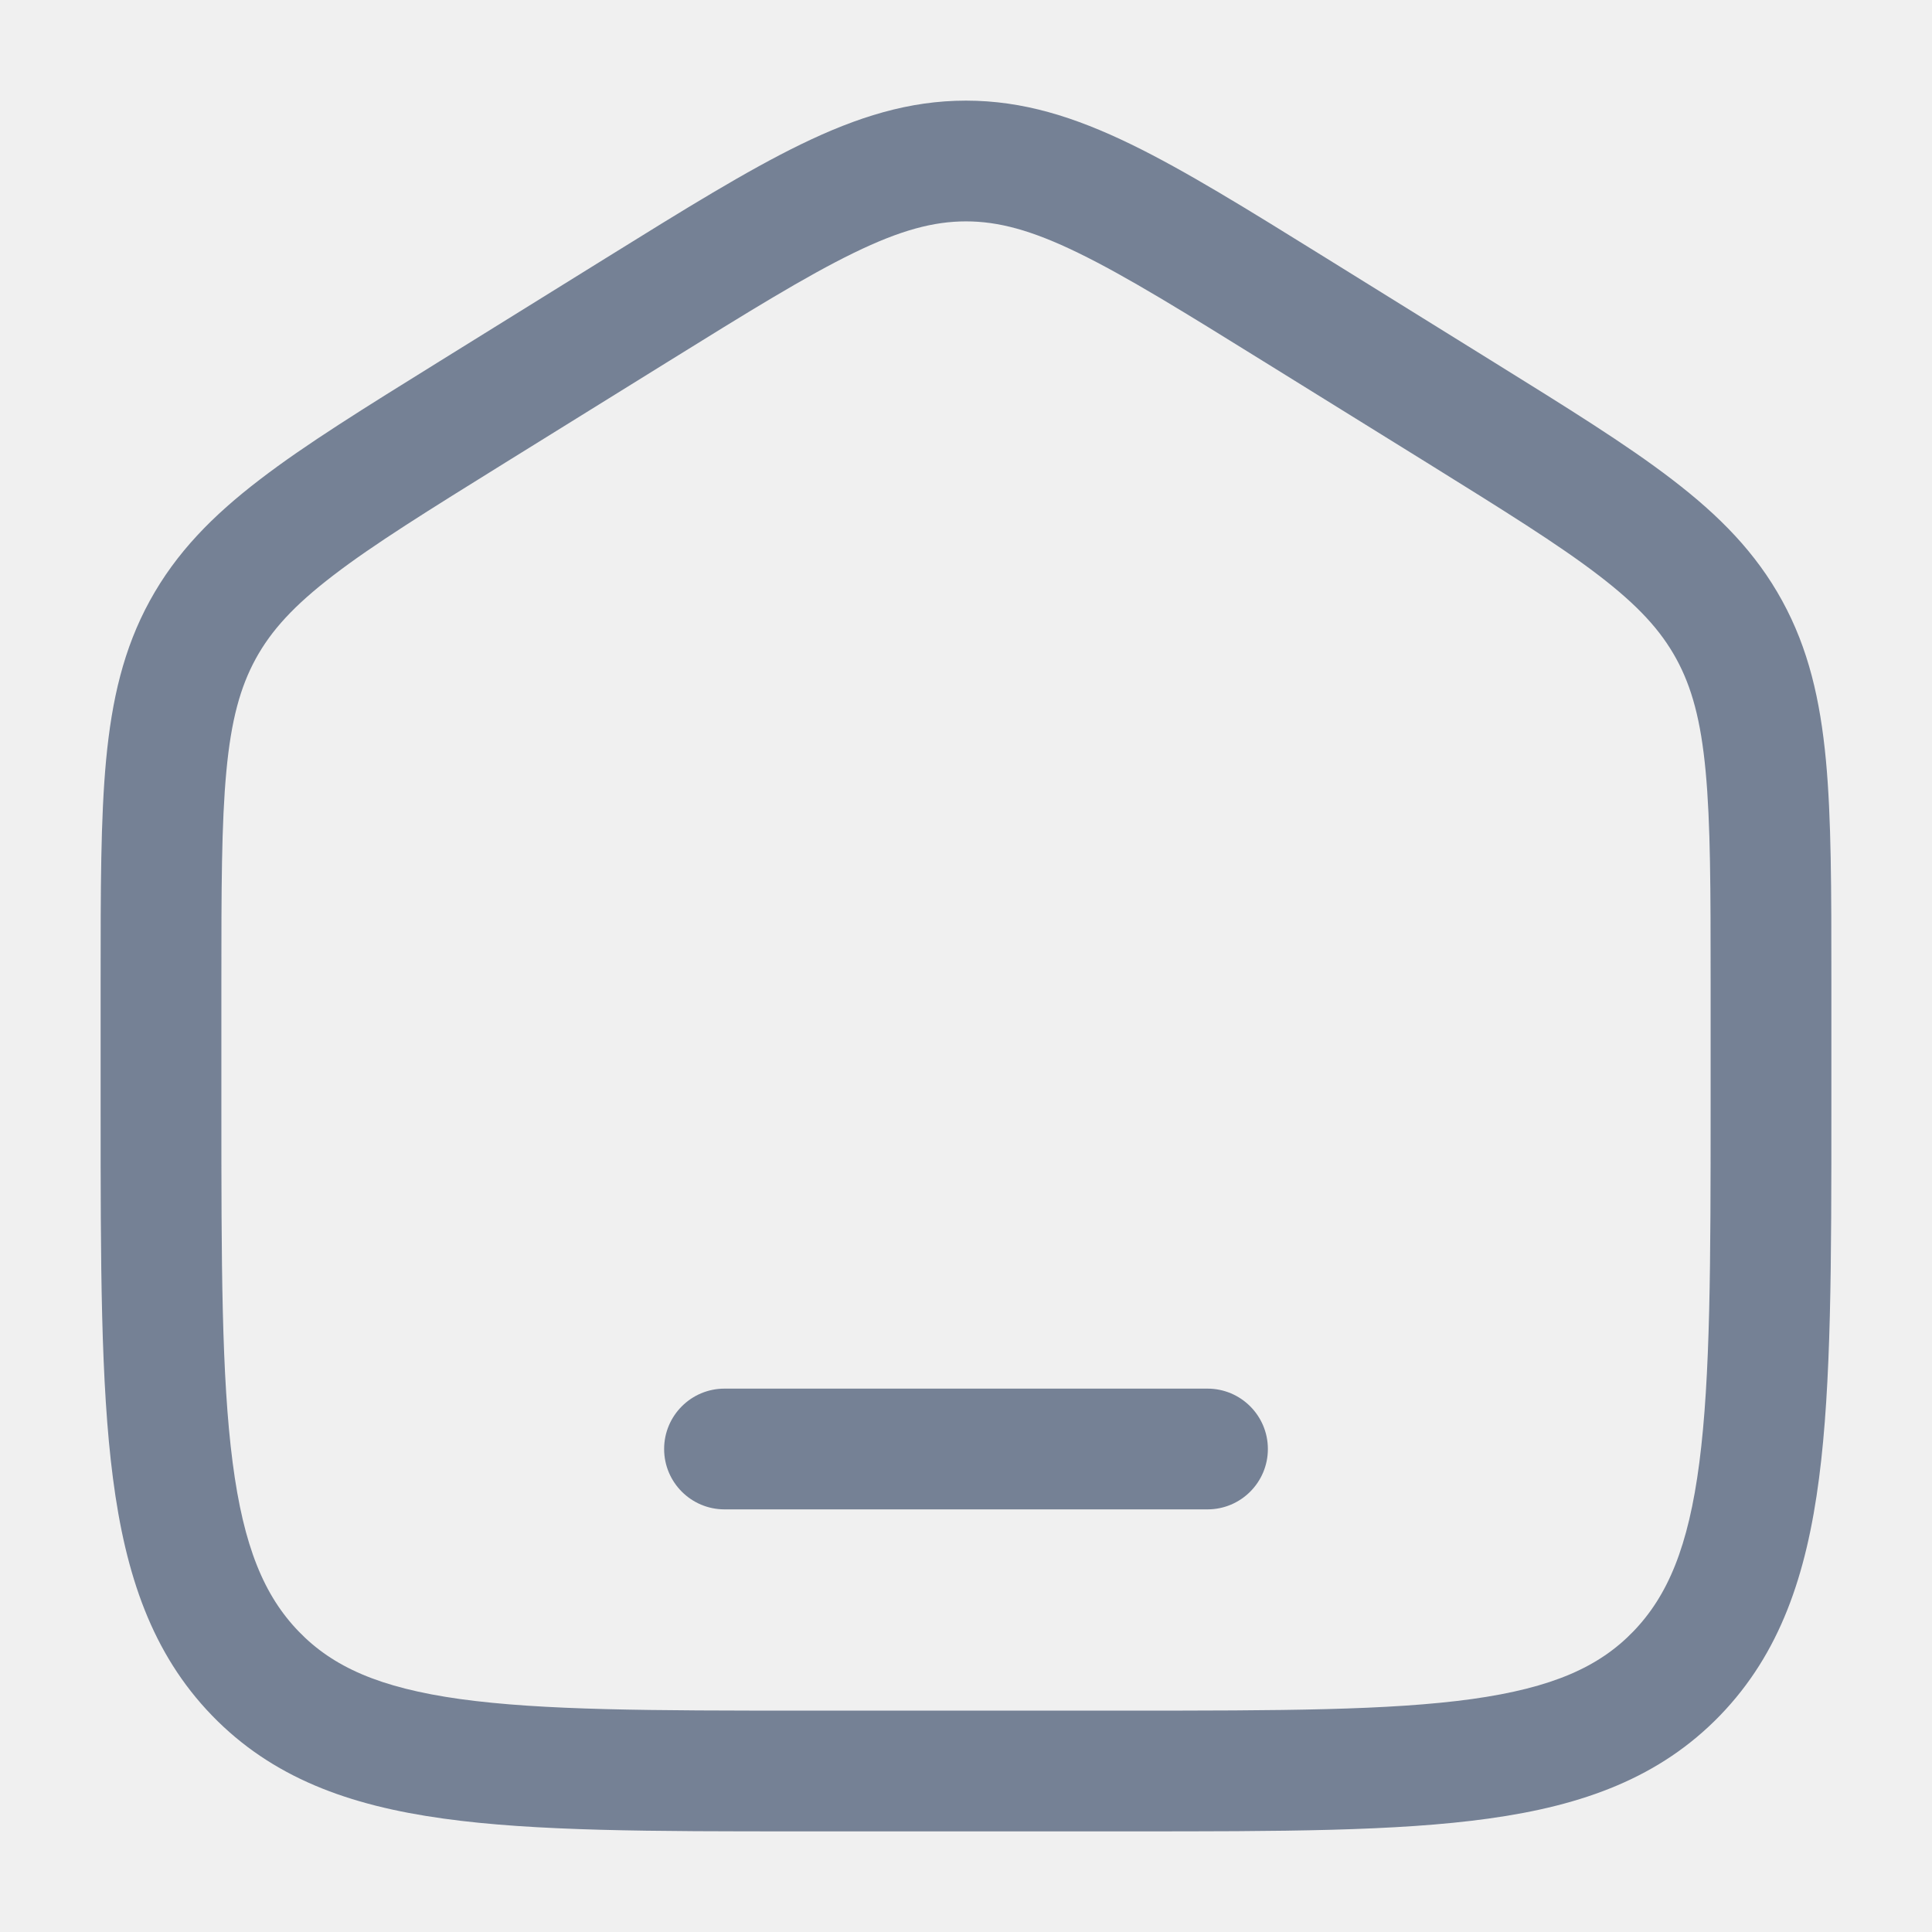
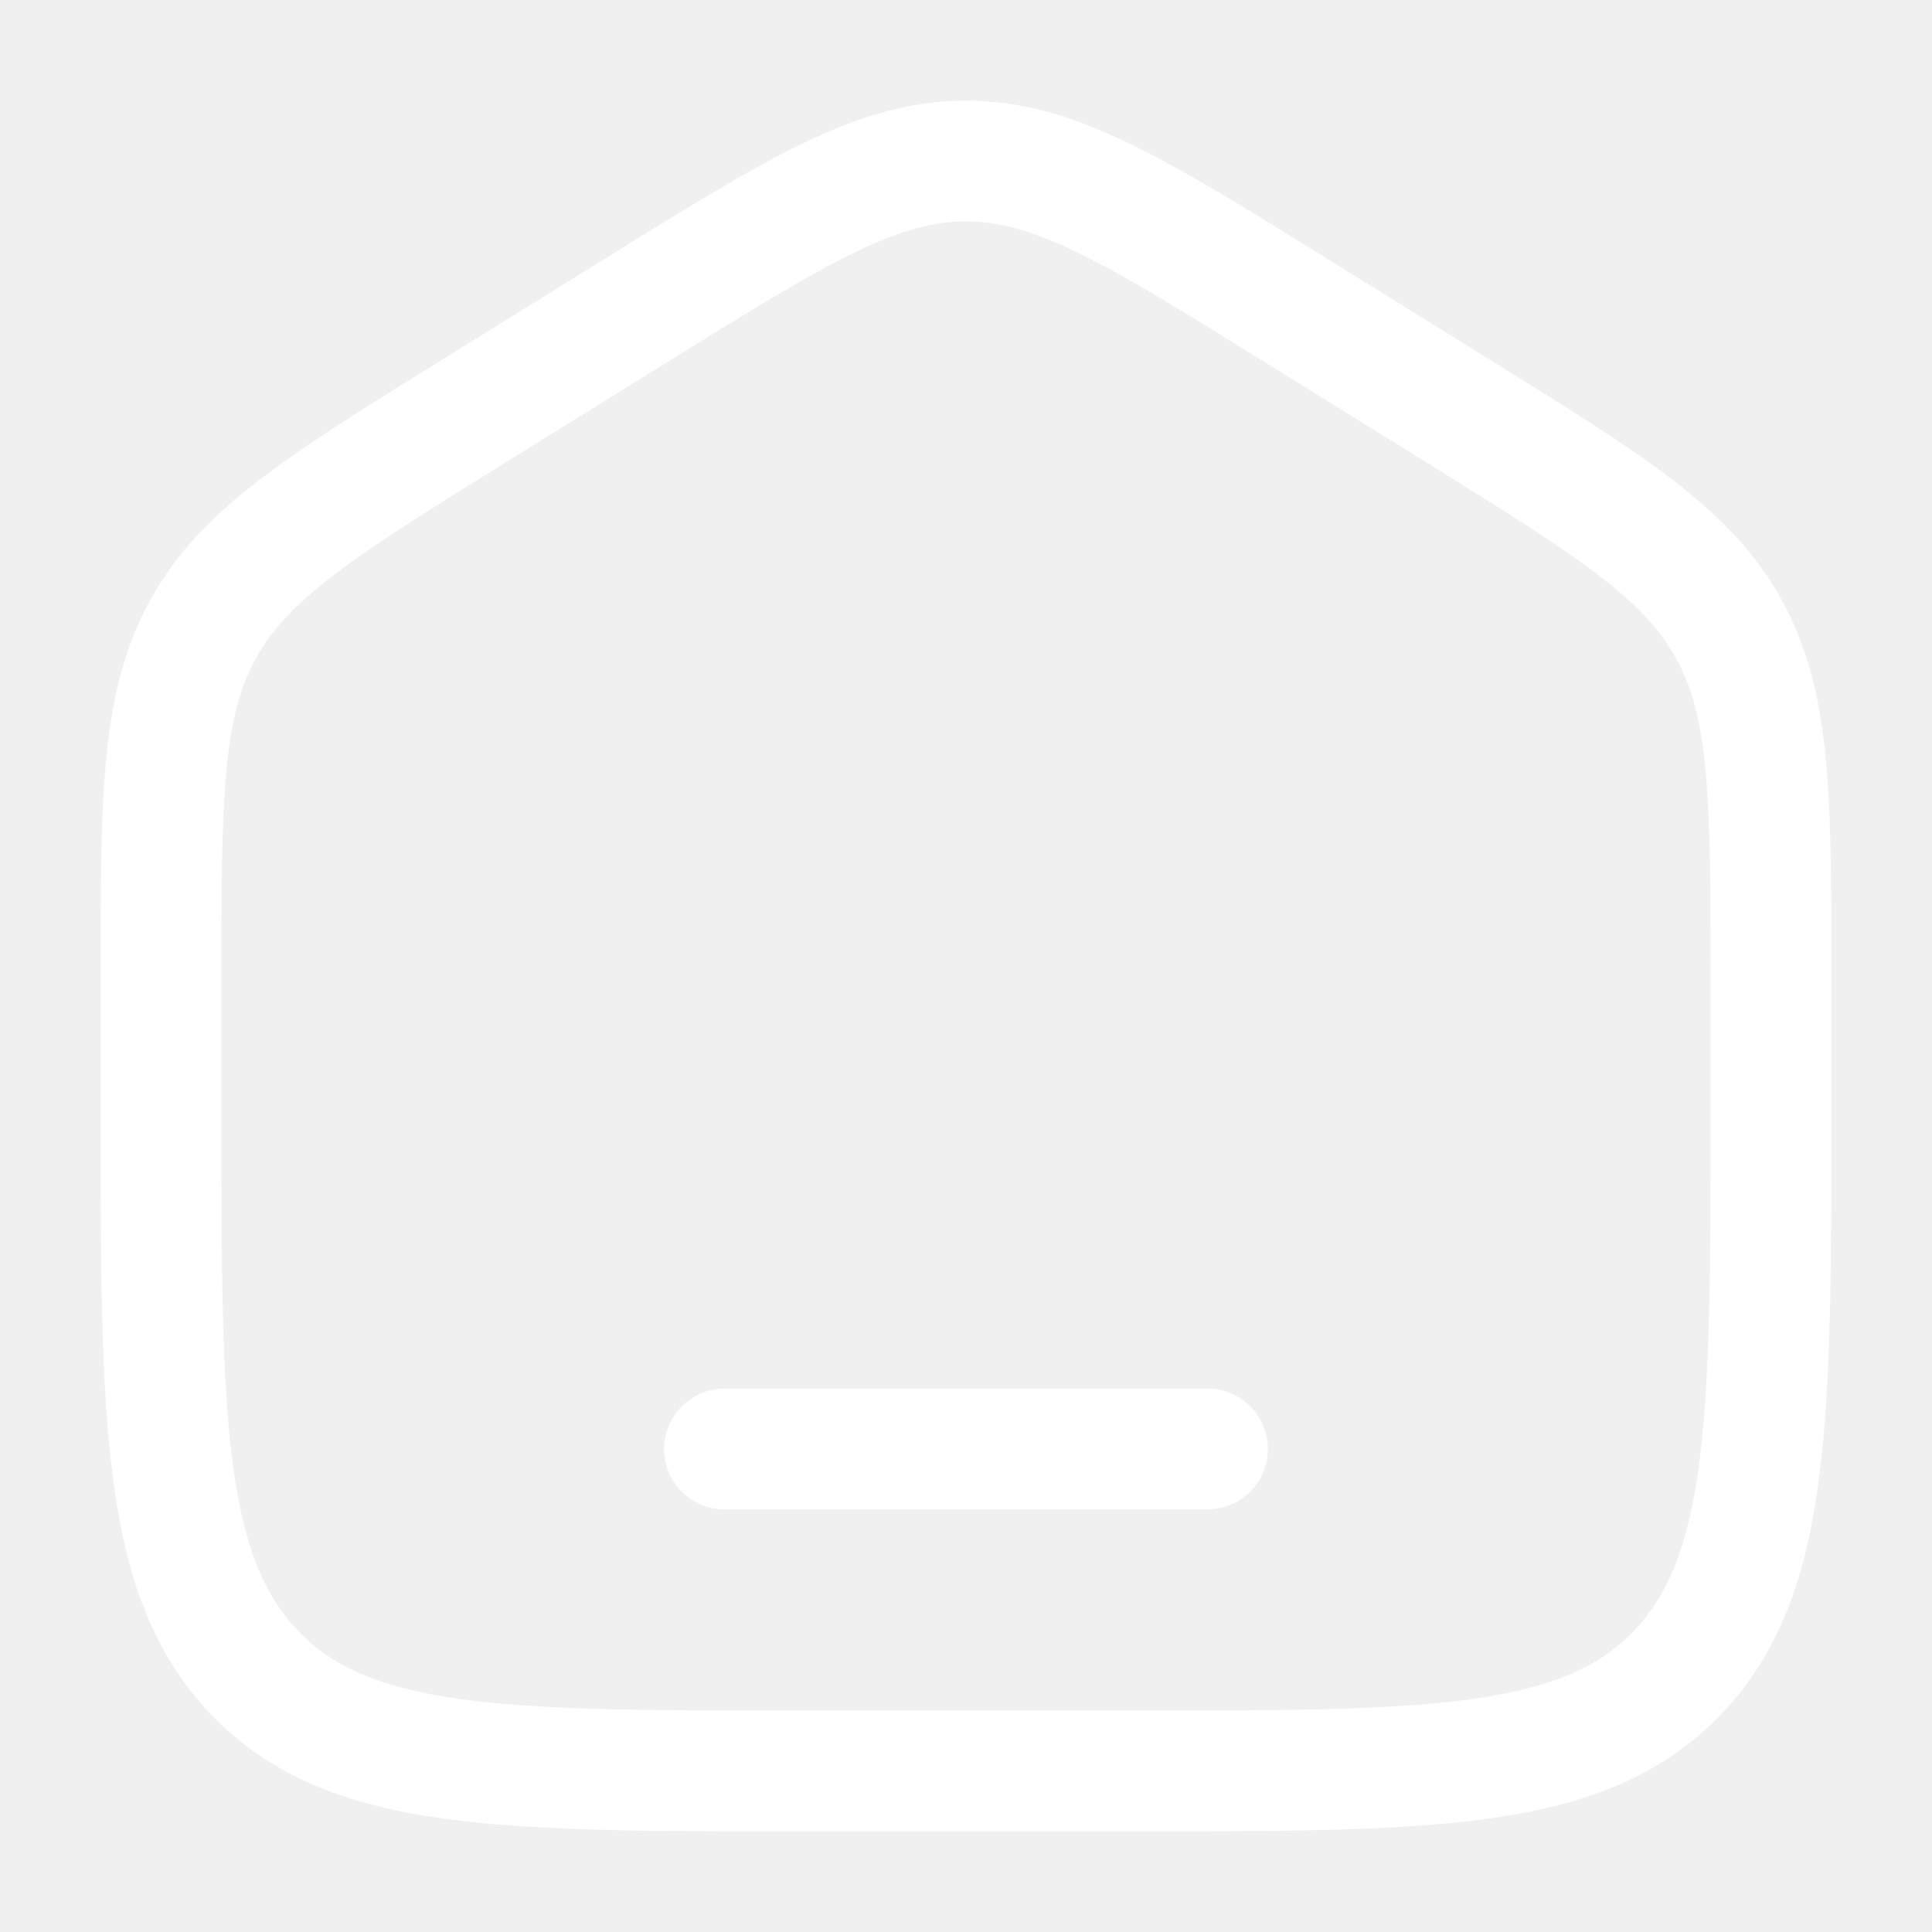
<svg xmlns="http://www.w3.org/2000/svg" width="24" height="24" viewBox="0 0 24 24" fill="none">
-   <path d="M9 17.25C8.586 17.25 8.25 17.586 8.25 18C8.25 18.414 8.586 18.75 9 18.75H15C15.414 18.75 15.75 18.414 15.75 18C15.75 17.586 15.414 17.25 15 17.25H9Z" fill="#758195" />
-   <path fill-rule="evenodd" clip-rule="evenodd" d="M12 1.25C11.292 1.25 10.649 1.453 9.951 1.792C9.276 2.12 8.496 2.604 7.523 3.208L5.456 4.491C4.535 5.063 3.797 5.52 3.229 5.956C2.64 6.407 2.188 6.866 1.861 7.463C1.535 8.058 1.389 8.692 1.318 9.441C1.25 10.166 1.25 11.054 1.25 12.167V13.78C1.25 15.684 1.25 17.187 1.403 18.362C1.559 19.567 1.889 20.54 2.632 21.309C3.38 22.082 4.33 22.428 5.508 22.591C6.648 22.75 8.106 22.75 9.942 22.75H14.058C15.894 22.75 17.352 22.75 18.492 22.591C19.669 22.428 20.62 22.082 21.368 21.309C22.111 20.54 22.441 19.567 22.597 18.362C22.75 17.187 22.75 15.684 22.75 13.78V12.167C22.75 11.054 22.75 10.166 22.682 9.441C22.611 8.692 22.465 8.058 22.139 7.463C21.812 6.866 21.36 6.407 20.771 5.956C20.203 5.52 19.465 5.063 18.544 4.491L16.477 3.208C15.504 2.604 14.724 2.12 14.049 1.792C13.351 1.453 12.708 1.25 12 1.25ZM8.28 4.504C9.295 3.874 10.009 3.432 10.607 3.141C11.188 2.858 11.6 2.75 12 2.75C12.4 2.75 12.812 2.858 13.393 3.141C13.991 3.432 14.705 3.874 15.72 4.504L17.721 5.745C18.681 6.342 19.356 6.761 19.859 7.147C20.349 7.522 20.63 7.831 20.823 8.183C21.016 8.536 21.129 8.949 21.188 9.581C21.249 10.229 21.25 11.046 21.25 12.204V13.725C21.25 15.696 21.248 17.101 21.11 18.168C20.974 19.216 20.717 19.824 20.289 20.267C19.865 20.706 19.287 20.966 18.286 21.106C17.26 21.248 15.908 21.25 14 21.25H10C8.092 21.25 6.74 21.248 5.714 21.106C4.713 20.966 4.135 20.706 3.711 20.267C3.283 19.824 3.026 19.216 2.89 18.168C2.751 17.101 2.75 15.696 2.75 13.725V12.204C2.75 11.046 2.751 10.229 2.812 9.581C2.871 8.949 2.984 8.536 3.177 8.183C3.37 7.831 3.651 7.522 4.141 7.147C4.644 6.761 5.319 6.342 6.28 5.745L8.28 4.504Z" fill="#758195" />
+   <path d="M9 17.25C8.586 17.25 8.25 17.586 8.25 18C8.25 18.414 8.586 18.75 9 18.75H15C15.414 18.75 15.75 18.414 15.75 18C15.75 17.586 15.414 17.25 15 17.25H9Z" fill="white" />
+   <path fill-rule="evenodd" clip-rule="evenodd" d="M12 1.25C11.292 1.25 10.649 1.453 9.951 1.792C9.276 2.12 8.496 2.604 7.523 3.208L5.456 4.491C4.535 5.063 3.797 5.52 3.229 5.956C2.64 6.407 2.188 6.866 1.861 7.463C1.535 8.058 1.389 8.692 1.318 9.441C1.25 10.166 1.25 11.054 1.25 12.167V13.78C1.25 15.684 1.25 17.187 1.403 18.362C1.559 19.567 1.889 20.54 2.632 21.309C3.38 22.082 4.33 22.428 5.508 22.591C6.648 22.75 8.106 22.75 9.942 22.75H14.058C15.894 22.75 17.352 22.75 18.492 22.591C19.669 22.428 20.62 22.082 21.368 21.309C22.111 20.54 22.441 19.567 22.597 18.362C22.75 17.187 22.75 15.684 22.75 13.78V12.167C22.75 11.054 22.75 10.166 22.682 9.441C22.611 8.692 22.465 8.058 22.139 7.463C21.812 6.866 21.36 6.407 20.771 5.956C20.203 5.52 19.465 5.063 18.544 4.491L16.477 3.208C15.504 2.604 14.724 2.12 14.049 1.792C13.351 1.453 12.708 1.25 12 1.25ZM8.28 4.504C9.295 3.874 10.009 3.432 10.607 3.141C11.188 2.858 11.6 2.75 12 2.75C12.4 2.75 12.812 2.858 13.393 3.141C13.991 3.432 14.705 3.874 15.72 4.504L17.721 5.745C18.681 6.342 19.356 6.761 19.859 7.147C20.349 7.522 20.63 7.831 20.823 8.183C21.016 8.536 21.129 8.949 21.188 9.581C21.249 10.229 21.25 11.046 21.25 12.204V13.725C21.25 15.696 21.248 17.101 21.11 18.168C20.974 19.216 20.717 19.824 20.289 20.267C19.865 20.706 19.287 20.966 18.286 21.106C17.26 21.248 15.908 21.25 14 21.25H10C8.092 21.25 6.74 21.248 5.714 21.106C4.713 20.966 4.135 20.706 3.711 20.267C3.283 19.824 3.026 19.216 2.89 18.168C2.751 17.101 2.75 15.696 2.75 13.725V12.204C2.75 11.046 2.751 10.229 2.812 9.581C2.871 8.949 2.984 8.536 3.177 8.183C3.37 7.831 3.651 7.522 4.141 7.147C4.644 6.761 5.319 6.342 6.28 5.745L8.28 4.504Z" fill="white" />
</svg>
